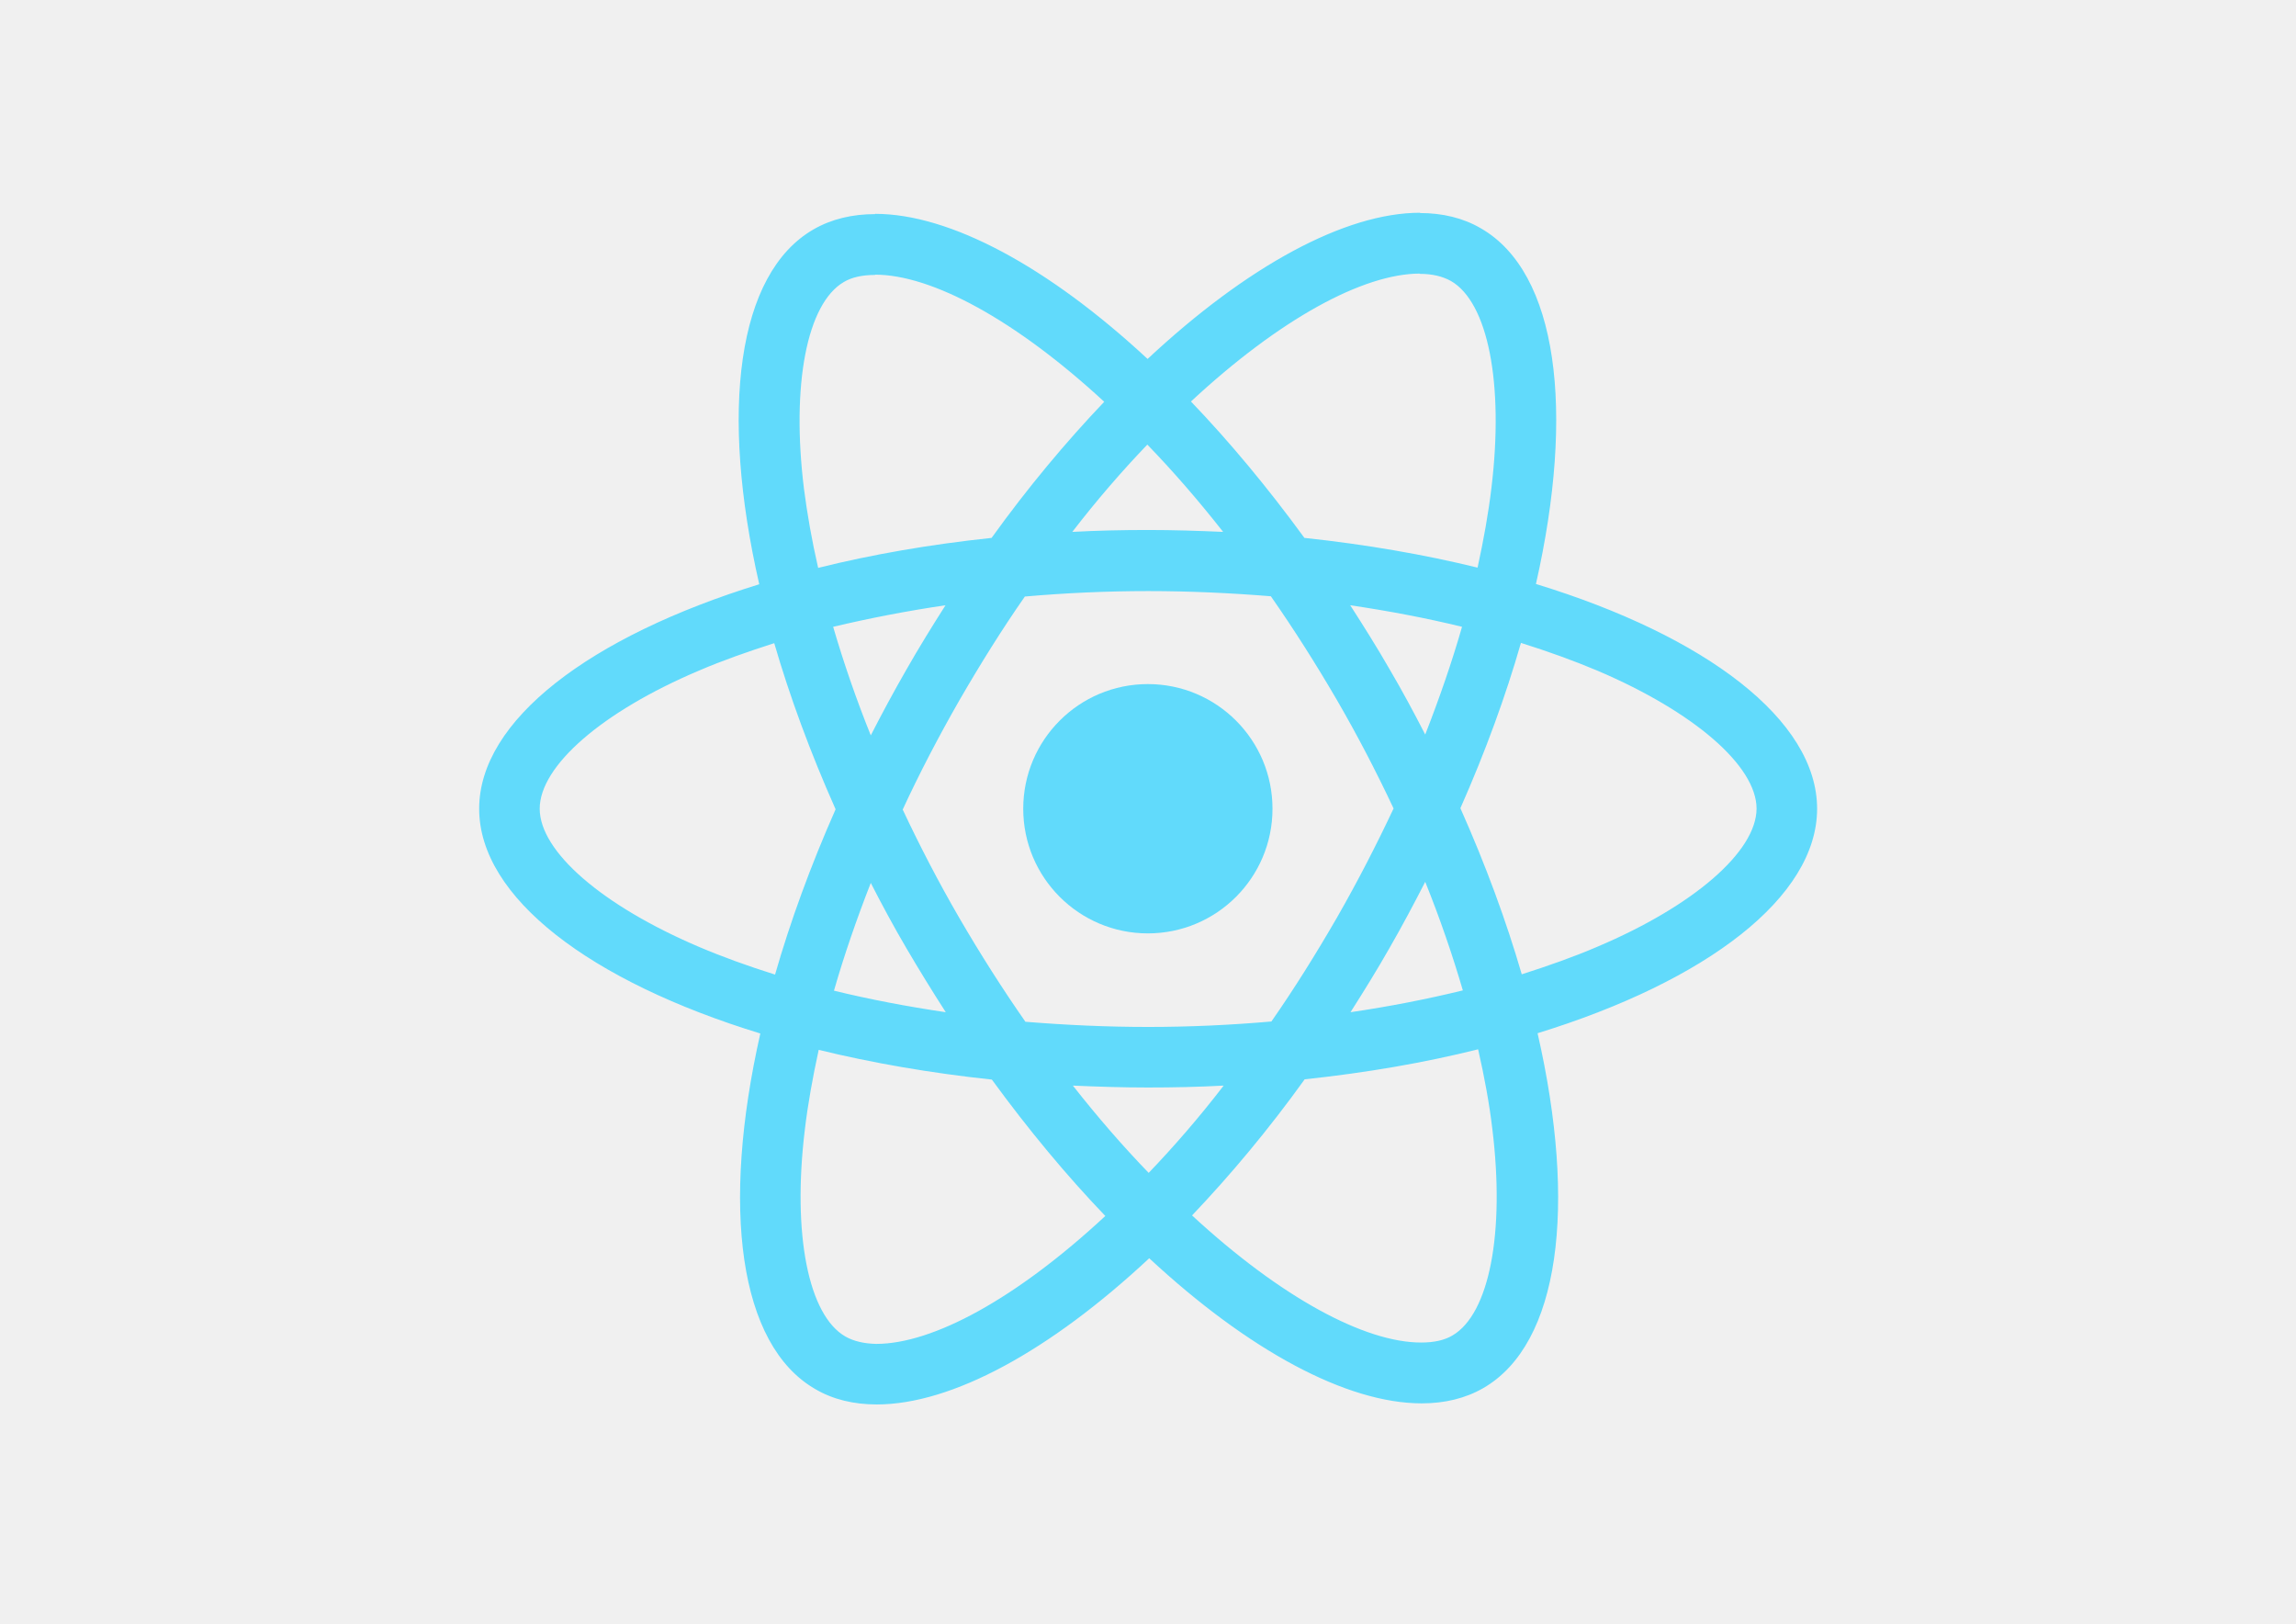
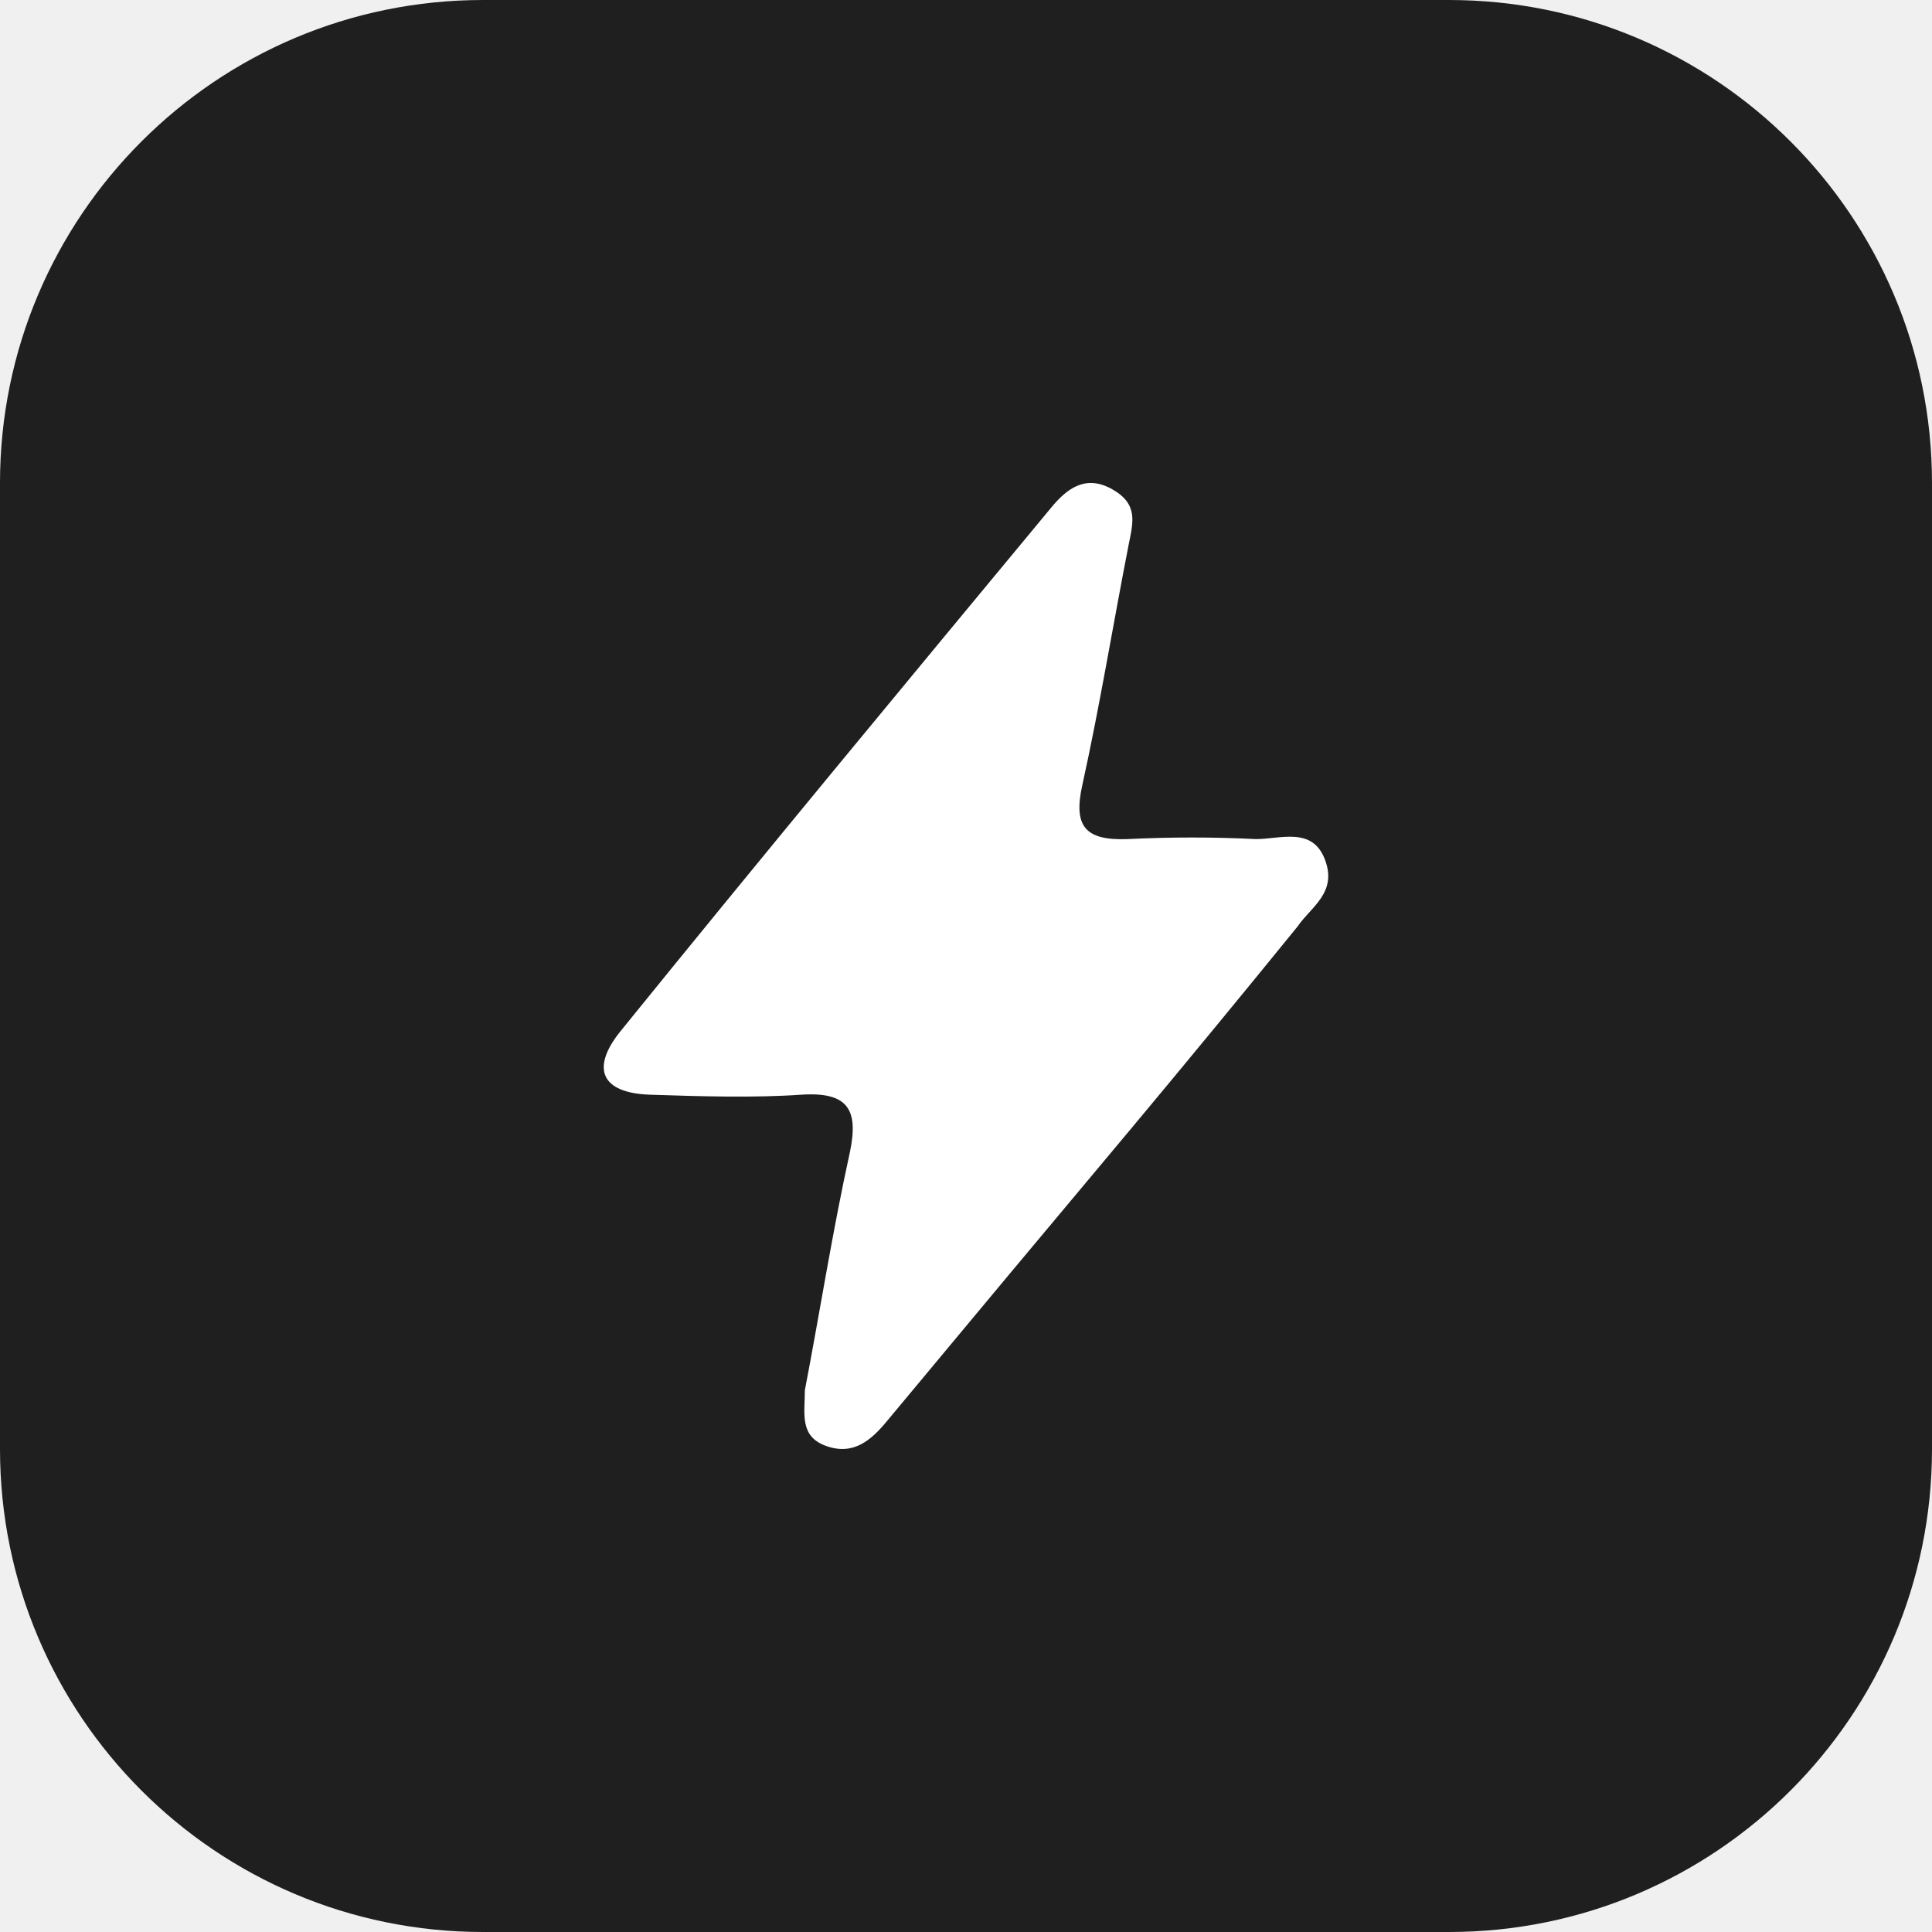
- <svg xmlns="http://www.w3.org/2000/svg" viewBox="0 0 841.9 595.3">
-   <g fill="#61DAFB">
-     <path d="M666.3 296.5c0-32.5-40.7-63.3-103.1-82.4 14.4-63.6 8-114.2-20.2-130.4-6.5-3.8-14.1-5.6-22.4-5.6v22.3c4.6 0 8.3.9 11.4 2.6 13.6 7.8 19.5 37.5 14.9 75.7-1.1 9.4-2.9 19.3-5.1 29.4-19.6-4.8-41-8.5-63.5-10.9-13.5-18.5-27.5-35.3-41.6-50 32.6-30.3 63.2-46.9 84-46.9V78c-27.5 0-63.5 19.6-99.9 53.6-36.4-33.8-72.4-53.2-99.9-53.2v22.3c20.7 0 51.4 16.5 84 46.6-14 14.7-28 31.4-41.3 49.9-22.6 2.4-44 6.1-63.6 11-2.3-10-4-19.7-5.2-29-4.7-38.2 1.1-67.9 14.6-75.8 3-1.8 6.9-2.6 11.5-2.6V78.5c-8.4 0-16 1.8-22.6 5.6-28.1 16.2-34.4 66.7-19.9 130.1-62.2 19.2-102.7 49.9-102.7 82.3 0 32.5 40.7 63.3 103.1 82.4-14.4 63.6-8 114.2 20.2 130.4 6.5 3.8 14.1 5.6 22.5 5.6 27.5 0 63.5-19.6 99.9-53.6 36.4 33.8 72.4 53.2 99.9 53.2 8.4 0 16-1.8 22.6-5.6 28.1-16.2 34.4-66.7 19.9-130.1 62-19.1 102.5-49.9 102.5-82.3zm-130.2-66.7c-3.7 12.9-8.3 26.2-13.5 39.5-4.1-8-8.4-16-13.1-24-4.6-8-9.5-15.8-14.4-23.4 14.2 2.1 27.9 4.7 41 7.9zm-45.8 106.5c-7.8 13.5-15.8 26.3-24.1 38.2-14.9 1.3-30 2-45.2 2-15.1 0-30.2-.7-45-1.9-8.3-11.9-16.4-24.6-24.2-38-7.6-13.1-14.5-26.4-20.8-39.8 6.2-13.4 13.2-26.8 20.7-39.9 7.8-13.5 15.8-26.3 24.1-38.2 14.9-1.3 30-2 45.2-2 15.1 0 30.2.7 45 1.9 8.3 11.9 16.4 24.6 24.2 38 7.6 13.1 14.5 26.4 20.8 39.8-6.3 13.4-13.2 26.8-20.7 39.9zm32.3-13c5.4 13.4 10 26.8 13.8 39.8-13.1 3.2-26.9 5.9-41.2 8 4.9-7.7 9.8-15.6 14.4-23.7 4.6-8 8.9-16.1 13-24.1zM421.2 430c-9.3-9.6-18.6-20.3-27.8-32 9 .4 18.2.7 27.5.7 9.4 0 18.7-.2 27.8-.7-9 11.7-18.3 22.4-27.5 32zm-74.4-58.9c-14.2-2.1-27.9-4.7-41-7.9 3.7-12.9 8.3-26.2 13.5-39.5 4.1 8 8.4 16 13.1 24 4.7 8 9.5 15.8 14.4 23.4zM420.7 163c9.3 9.6 18.6 20.3 27.8 32-9-.4-18.2-.7-27.5-.7-9.4 0-18.7.2-27.8.7 9-11.7 18.3-22.4 27.5-32zm-74 58.9c-4.9 7.7-9.8 15.6-14.4 23.7-4.6 8-8.9 16-13 24-5.4-13.4-10-26.8-13.8-39.8 13.1-3.1 26.9-5.8 41.2-7.9zm-90.5 125.2c-35.4-15.1-58.3-34.9-58.3-50.6 0-15.7 22.9-35.6 58.3-50.6 8.6-3.7 18-7 27.7-10.1 5.7 19.6 13.2 40 22.5 60.9-9.2 20.8-16.6 41.1-22.2 60.6-9.9-3.1-19.3-6.5-28-10.2zM310 490c-13.6-7.8-19.5-37.5-14.9-75.7 1.1-9.4 2.9-19.3 5.1-29.4 19.6 4.8 41 8.5 63.5 10.9 13.5 18.5 27.5 35.3 41.6 50-32.6 30.3-63.2 46.9-84 46.9-4.5-.1-8.3-1-11.3-2.7zm237.2-76.2c4.7 38.2-1.1 67.9-14.6 75.8-3 1.8-6.9 2.6-11.5 2.6-20.7 0-51.4-16.5-84-46.6 14-14.7 28-31.4 41.3-49.9 22.6-2.4 44-6.1 63.6-11 2.3 10.1 4.1 19.8 5.2 29.1zm38.5-66.7c-8.6 3.7-18 7-27.7 10.1-5.7-19.6-13.2-40-22.5-60.9 9.2-20.8 16.6-41.1 22.2-60.6 9.9 3.1 19.3 6.5 28.1 10.2 35.4 15.1 58.3 34.9 58.3 50.6-.1 15.7-23 35.6-58.4 50.6zM320.8 78.4z" />
-     <circle cx="420.9" cy="296.5" r="45.7" />
-     <path d="M520.5 78.1z" />
-   </g>
+ <svg xmlns="http://www.w3.org/2000/svg" width="32" height="32" viewBox="0 0 32 32" fill="none">
+   <path d="M24 0H8C3.582 0 0 3.582 0 8V24C0 28.418 3.582 32 8 32H24C28.418 32 32 28.418 32 24V8C32 3.582 28.418 0 24 0Z" fill="#1F1F1F" />
+   <path d="M13.331 23.027C13.576 21.755 13.784 20.417 14.078 19.078C14.223 18.378 14.047 18.079 13.264 18.132C12.48 18.186 11.607 18.159 10.774 18.132C9.941 18.106 9.792 17.686 10.271 17.088C12.634 14.17 15.024 11.288 17.405 8.415C17.672 8.089 17.98 7.857 18.419 8.102C18.858 8.348 18.768 8.651 18.695 9.017C18.433 10.356 18.216 11.694 17.926 13.006C17.776 13.684 17.971 13.925 18.677 13.898C19.386 13.863 20.096 13.863 20.805 13.898C21.208 13.898 21.737 13.688 21.945 14.237C22.154 14.786 21.715 15.018 21.493 15.344C20.587 16.459 19.67 17.573 18.741 18.686C17.38 20.31 16.029 21.928 14.689 23.54C14.427 23.857 14.133 24.111 13.684 23.95C13.236 23.79 13.331 23.411 13.331 23.027Z" fill="white" />
</svg>
